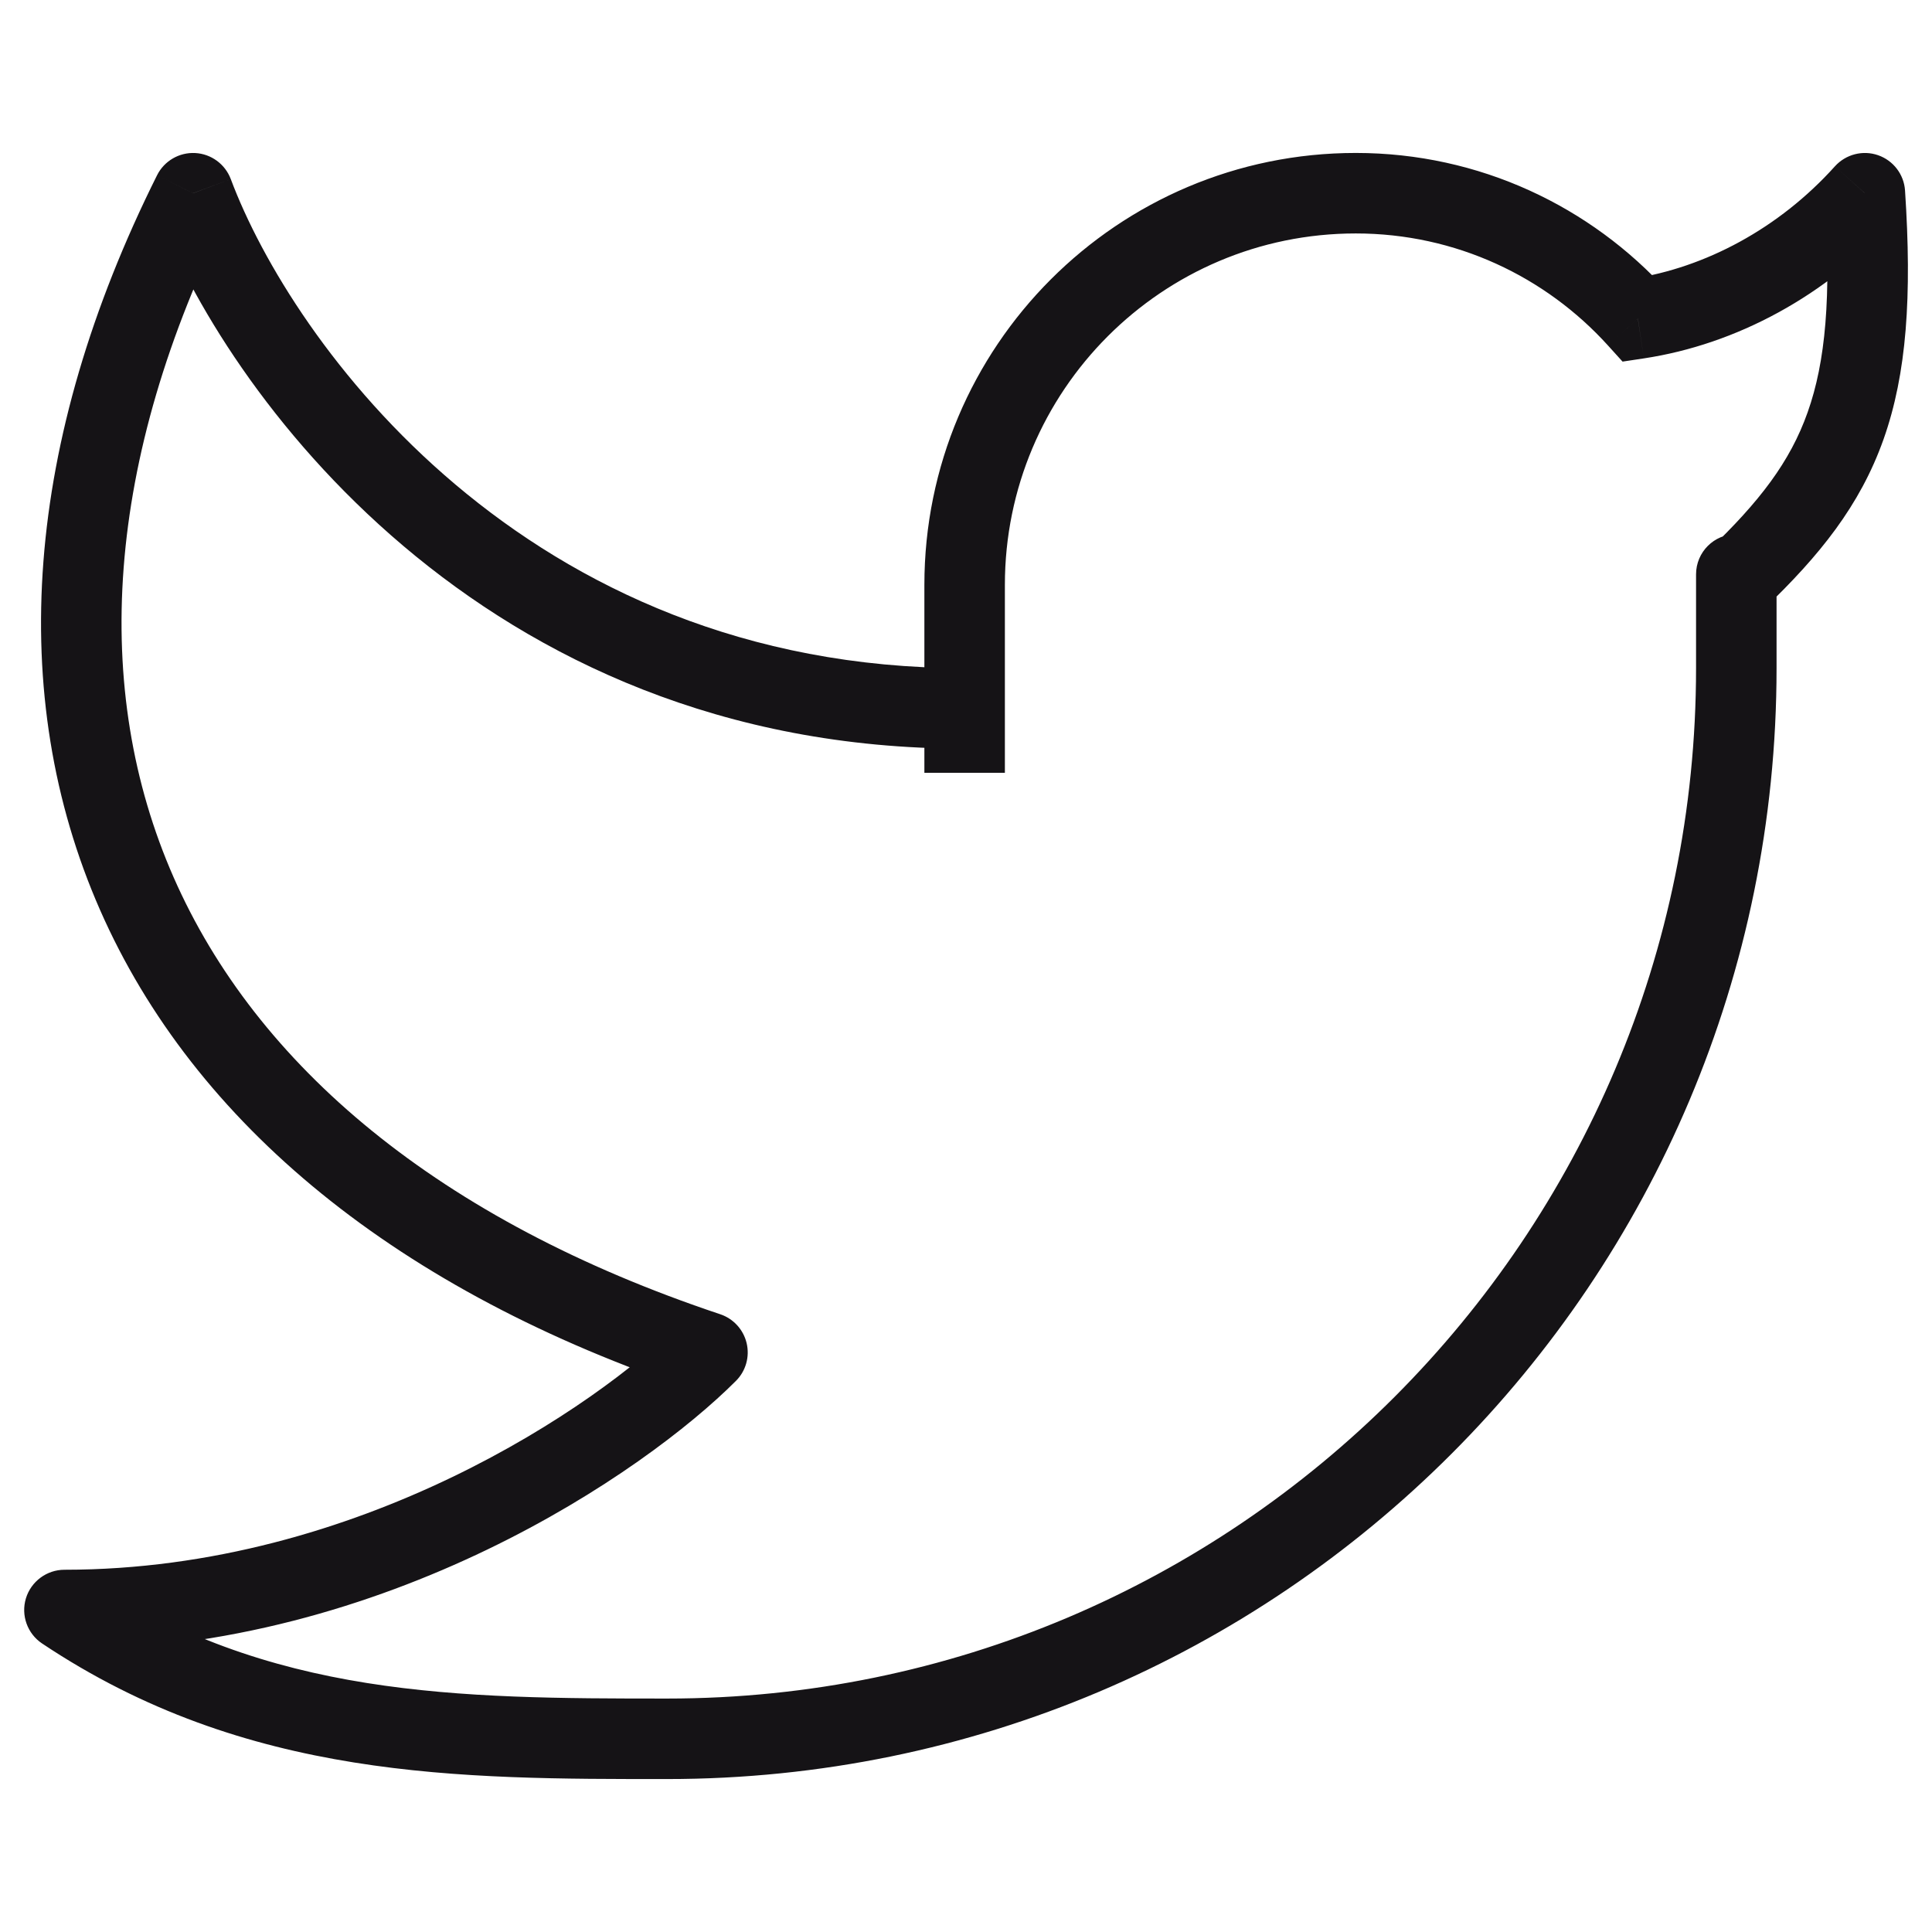
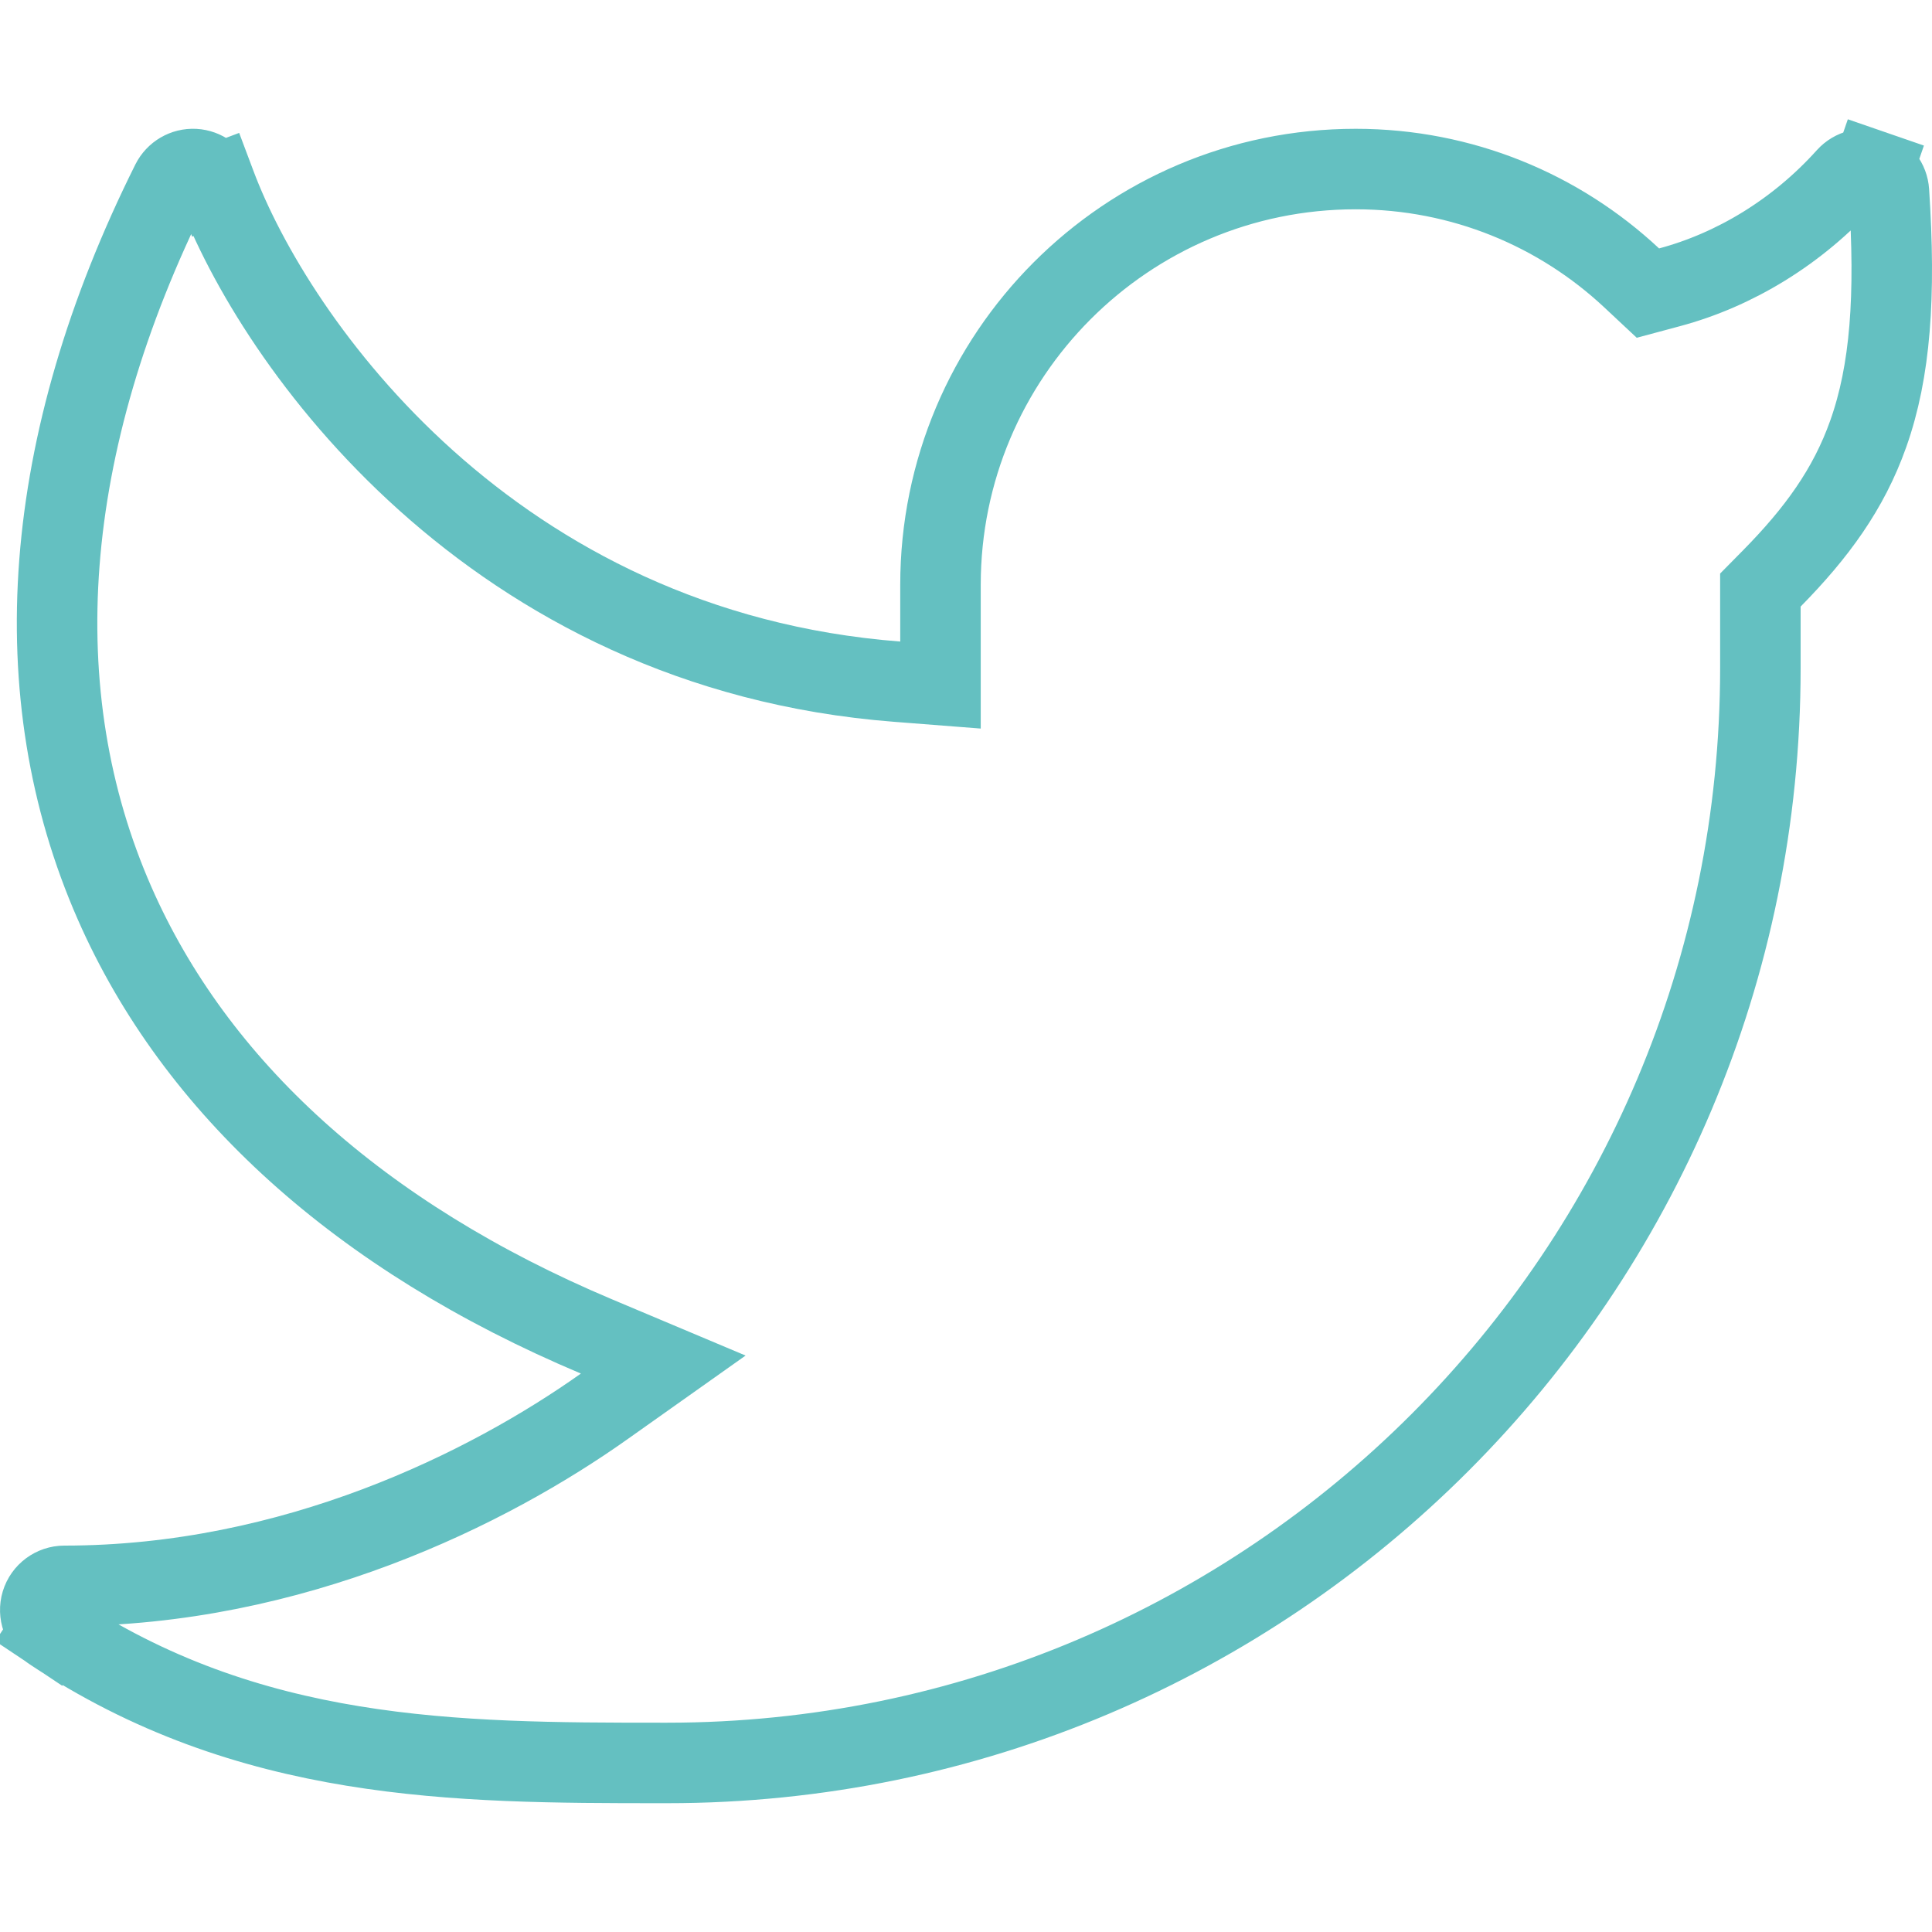
<svg xmlns="http://www.w3.org/2000/svg" width="24" height="24" viewBox="0 0 24 24" fill="none">
-   <path d="M23.166 2.4L23.665 2.367C23.652 2.167 23.52 1.994 23.33 1.928C23.14 1.862 22.929 1.917 22.794 2.066L23.166 2.4ZM22.069 7.135C22.069 6.858 21.845 6.635 21.569 6.635C21.293 6.635 21.069 6.858 21.069 7.135H22.069ZM11.983 7.266H11.483V7.266L11.983 7.266ZM11.983 8.8L12.483 8.8V8.8L11.983 8.8ZM0.801 20V19.5C0.581 19.5 0.386 19.645 0.322 19.855C0.258 20.066 0.34 20.294 0.523 20.416L0.801 20ZM2.398 2.4L2.867 2.225C2.797 2.039 2.623 1.911 2.424 1.901C2.226 1.891 2.04 1.999 1.951 2.177L2.398 2.4ZM8.788 16.8L9.142 17.154C9.265 17.031 9.315 16.854 9.275 16.685C9.235 16.517 9.111 16.381 8.947 16.326L8.788 16.8ZM20.346 3.958L19.976 4.293L20.156 4.492L20.421 4.452L20.346 3.958ZM22.667 2.433C22.751 3.693 22.677 4.497 22.455 5.122C22.237 5.738 21.858 6.231 21.223 6.839L21.915 7.561C22.6 6.905 23.105 6.283 23.398 5.457C23.687 4.641 23.752 3.677 23.665 2.367L22.667 2.433ZM22.069 8.3V7.135H21.069V8.3H22.069ZM11.483 7.266L11.483 8.8L12.483 8.8L12.483 7.266L11.483 7.266ZM11.483 8.8L11.483 9.6L12.483 9.6L12.483 8.8L11.483 8.8ZM16.842 1.9C13.882 1.9 11.483 4.303 11.483 7.266H12.483C12.483 4.854 14.435 2.9 16.842 2.9V1.9ZM21.069 8.3C21.069 15.37 15.346 21.1 8.289 21.1V22.1C15.9 22.1 22.069 15.921 22.069 8.3H21.069ZM1.93 2.576C2.773 4.827 5.952 9.3 11.983 9.3V8.3C6.513 8.3 3.621 4.24 2.867 2.225L1.93 2.576ZM1.951 2.177C0.305 5.474 0.069 8.632 1.242 11.302C2.413 13.967 4.944 16.044 8.63 17.275L8.947 16.326C5.444 15.157 3.183 13.234 2.157 10.899C1.133 8.568 1.296 5.727 2.846 2.624L1.951 2.177ZM8.435 16.447C7.433 17.45 4.465 19.5 0.801 19.5V20.5C4.805 20.5 8.014 18.284 9.142 17.154L8.435 16.447ZM20.717 3.622C19.762 2.566 18.379 1.9 16.842 1.9V2.9C18.084 2.9 19.201 3.437 19.976 4.293L20.717 3.622ZM20.421 4.452C21.567 4.279 22.692 3.675 23.538 2.735L22.794 2.066C22.097 2.841 21.179 3.326 20.272 3.463L20.421 4.452ZM0.523 20.416C3.062 22.112 5.724 22.1 8.289 22.1V21.1C5.691 21.1 3.332 21.089 1.078 19.585L0.523 20.416Z" fill="#151316" />
+   <path d="M20.268 3.451L20.471 3.641L20.739 3.569C21.543 3.354 22.326 2.885 22.942 2.199C23.023 2.11 23.15 2.077 23.264 2.117L23.427 1.645L23.264 2.117C23.378 2.156 23.457 2.26 23.465 2.38C23.551 3.68 23.484 4.612 23.208 5.389C22.964 6.079 22.563 6.624 22.012 7.184L21.868 7.33V7.535V8.3C21.868 15.811 15.789 21.9 8.288 21.9L8.211 21.9C5.665 21.9 3.09 21.89 0.633 20.25L0.357 20.664L0.633 20.25C0.524 20.176 0.475 20.04 0.513 19.913C0.551 19.787 0.668 19.7 0.8 19.7C3.647 19.7 6.072 18.487 7.505 17.471L8.239 16.951L7.41 16.602C4.458 15.358 2.427 13.504 1.424 11.221C0.281 8.619 0.503 5.524 2.129 2.266C2.183 2.159 2.294 2.094 2.413 2.1C2.533 2.107 2.637 2.183 2.679 2.295L3.147 2.119L2.679 2.295C3.412 4.254 6.102 8.078 11.144 8.468L11.683 8.51V7.969V7.266C11.683 4.413 13.992 2.1 16.841 2.1C18.166 2.1 19.371 2.613 20.268 3.451Z" stroke="#64C0C1" />
</svg>
